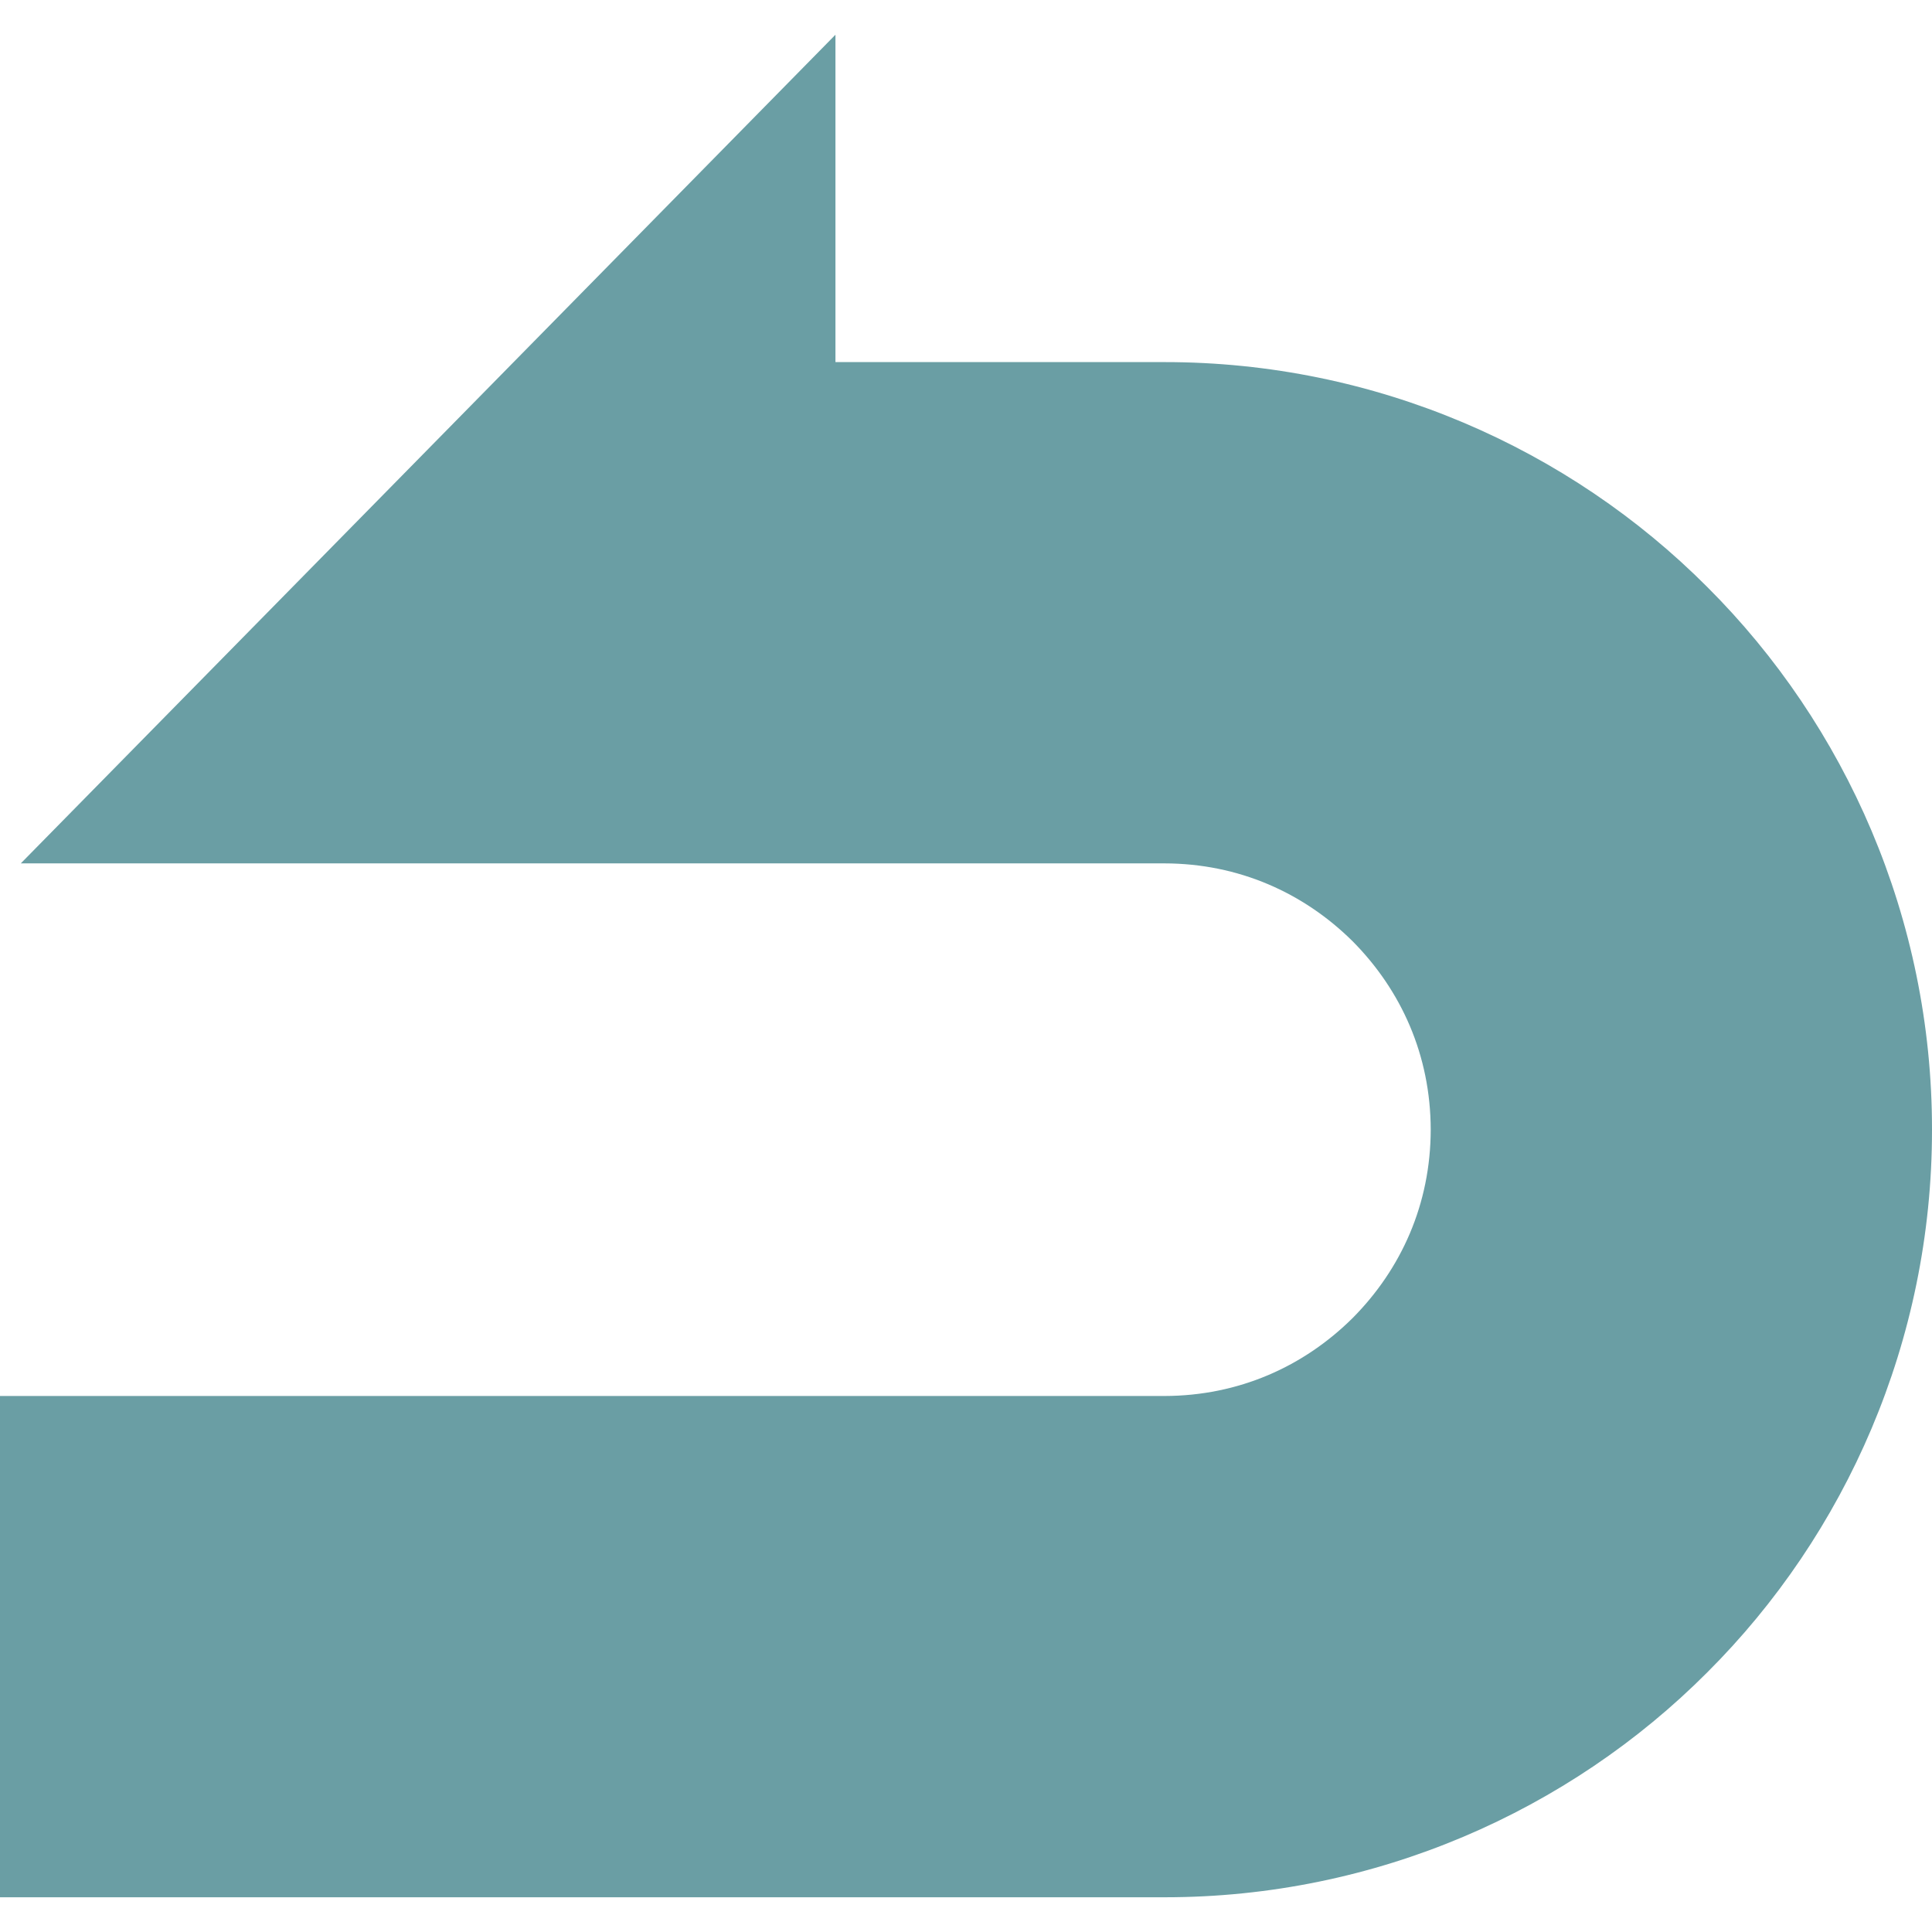
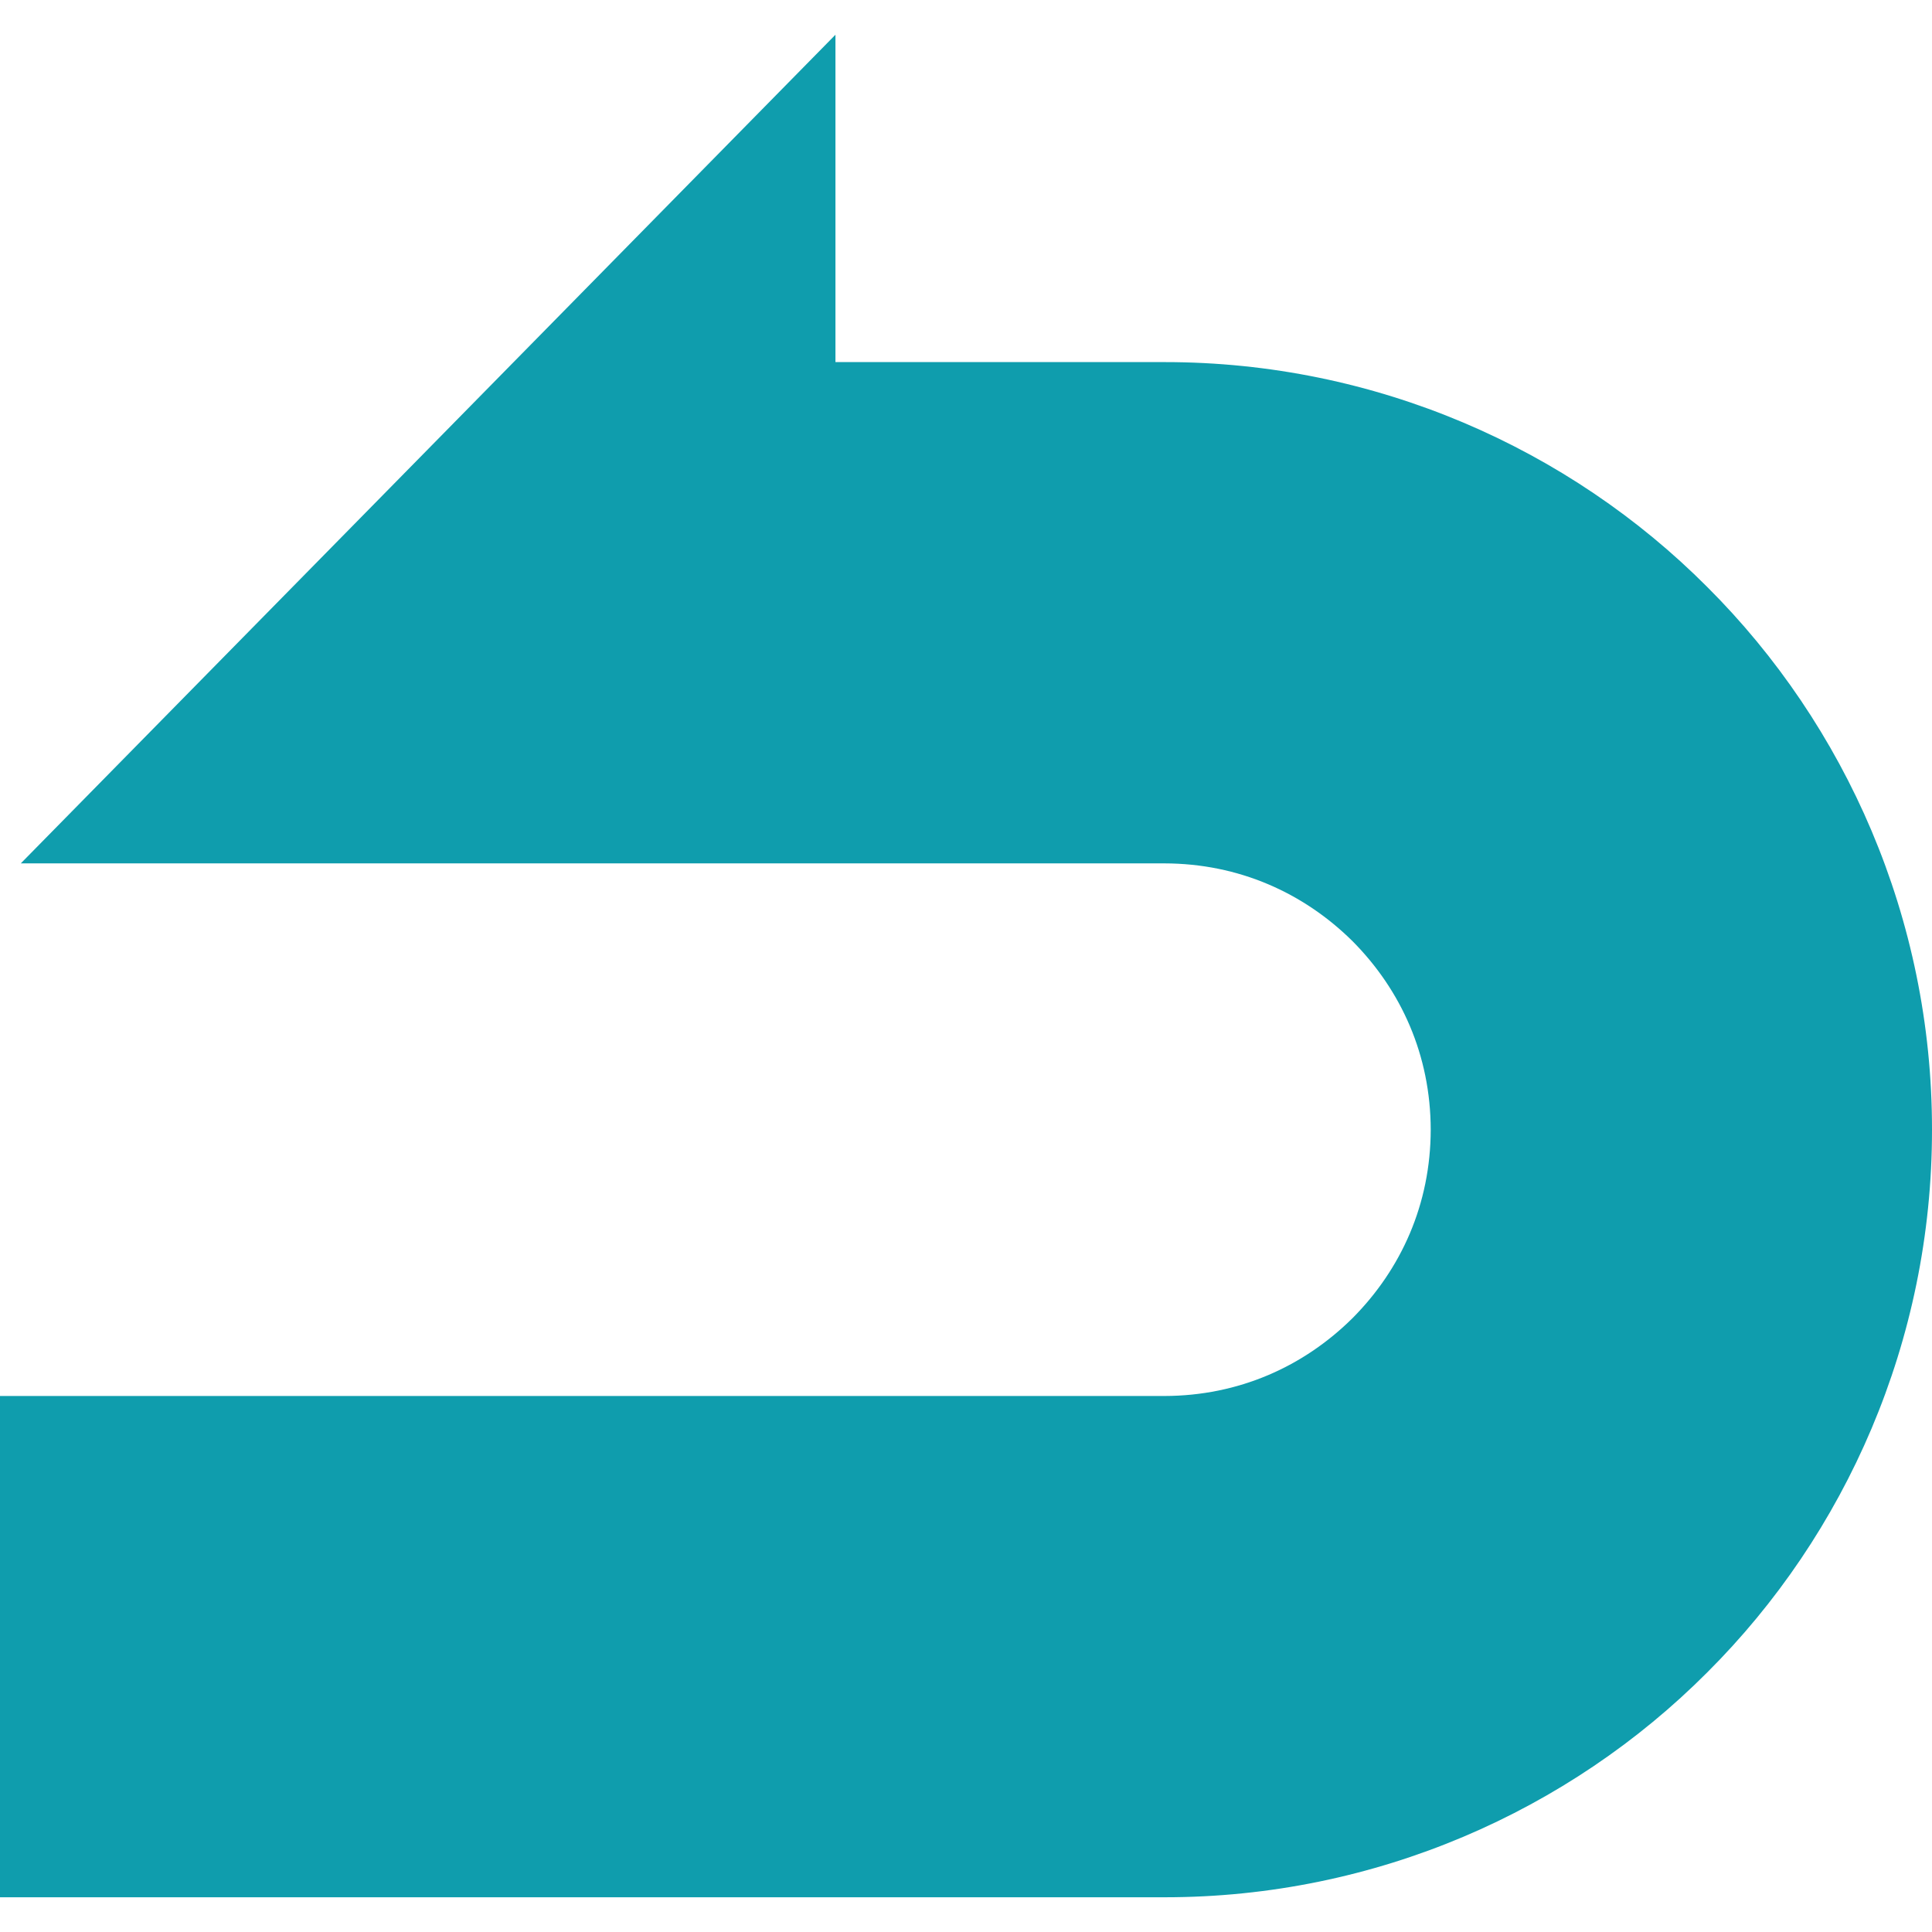
<svg xmlns="http://www.w3.org/2000/svg" version="1.1" id="_x32_" x="0px" y="0px" viewBox="0 0 512 512" style="width: 256px; height: 256px; opacity: 1;" xml:space="preserve">
  <style type="text/css">
- 	.st0{fill:#6A9EA4;}
+ 	.st0{fill:#0F9DAD;}
</style>
  <g>
-     <path class="st0" d="M452.421,155.539c-36.6-36.713-87.877-59.612-143.839-59.579h-87.179V9.203L5.513,228.805h215.889h87.179   c19.702,0.033,36.924,7.8,49.898,20.659c12.876,12.99,20.644,30.212,20.676,49.914c-0.032,19.703-7.8,36.924-20.676,49.898   c-12.974,12.876-30.196,20.642-49.898,20.676H0v132.844h308.582c55.962,0.033,107.239-22.866,143.839-59.579   c36.715-36.6,59.612-87.877,59.579-143.84C512.033,243.416,489.136,192.14,452.421,155.539z" style="fill: rgb(106, 158, 164);" />
+     <path class="st0" d="M452.421,155.539c-36.6-36.713-87.877-59.612-143.839-59.579h-87.179V9.203L5.513,228.805h215.889h87.179   c19.702,0.033,36.924,7.8,49.898,20.659c12.876,12.99,20.644,30.212,20.676,49.914c-0.032,19.703-7.8,36.924-20.676,49.898   c-12.974,12.876-30.196,20.642-49.898,20.676H0v132.844h308.582c55.962,0.033,107.239-22.866,143.839-59.579   c36.715-36.6,59.612-87.877,59.579-143.84C512.033,243.416,489.136,192.14,452.421,155.539z" style="fill: rgb(15, 157, 173);" />
  </g>
</svg>
